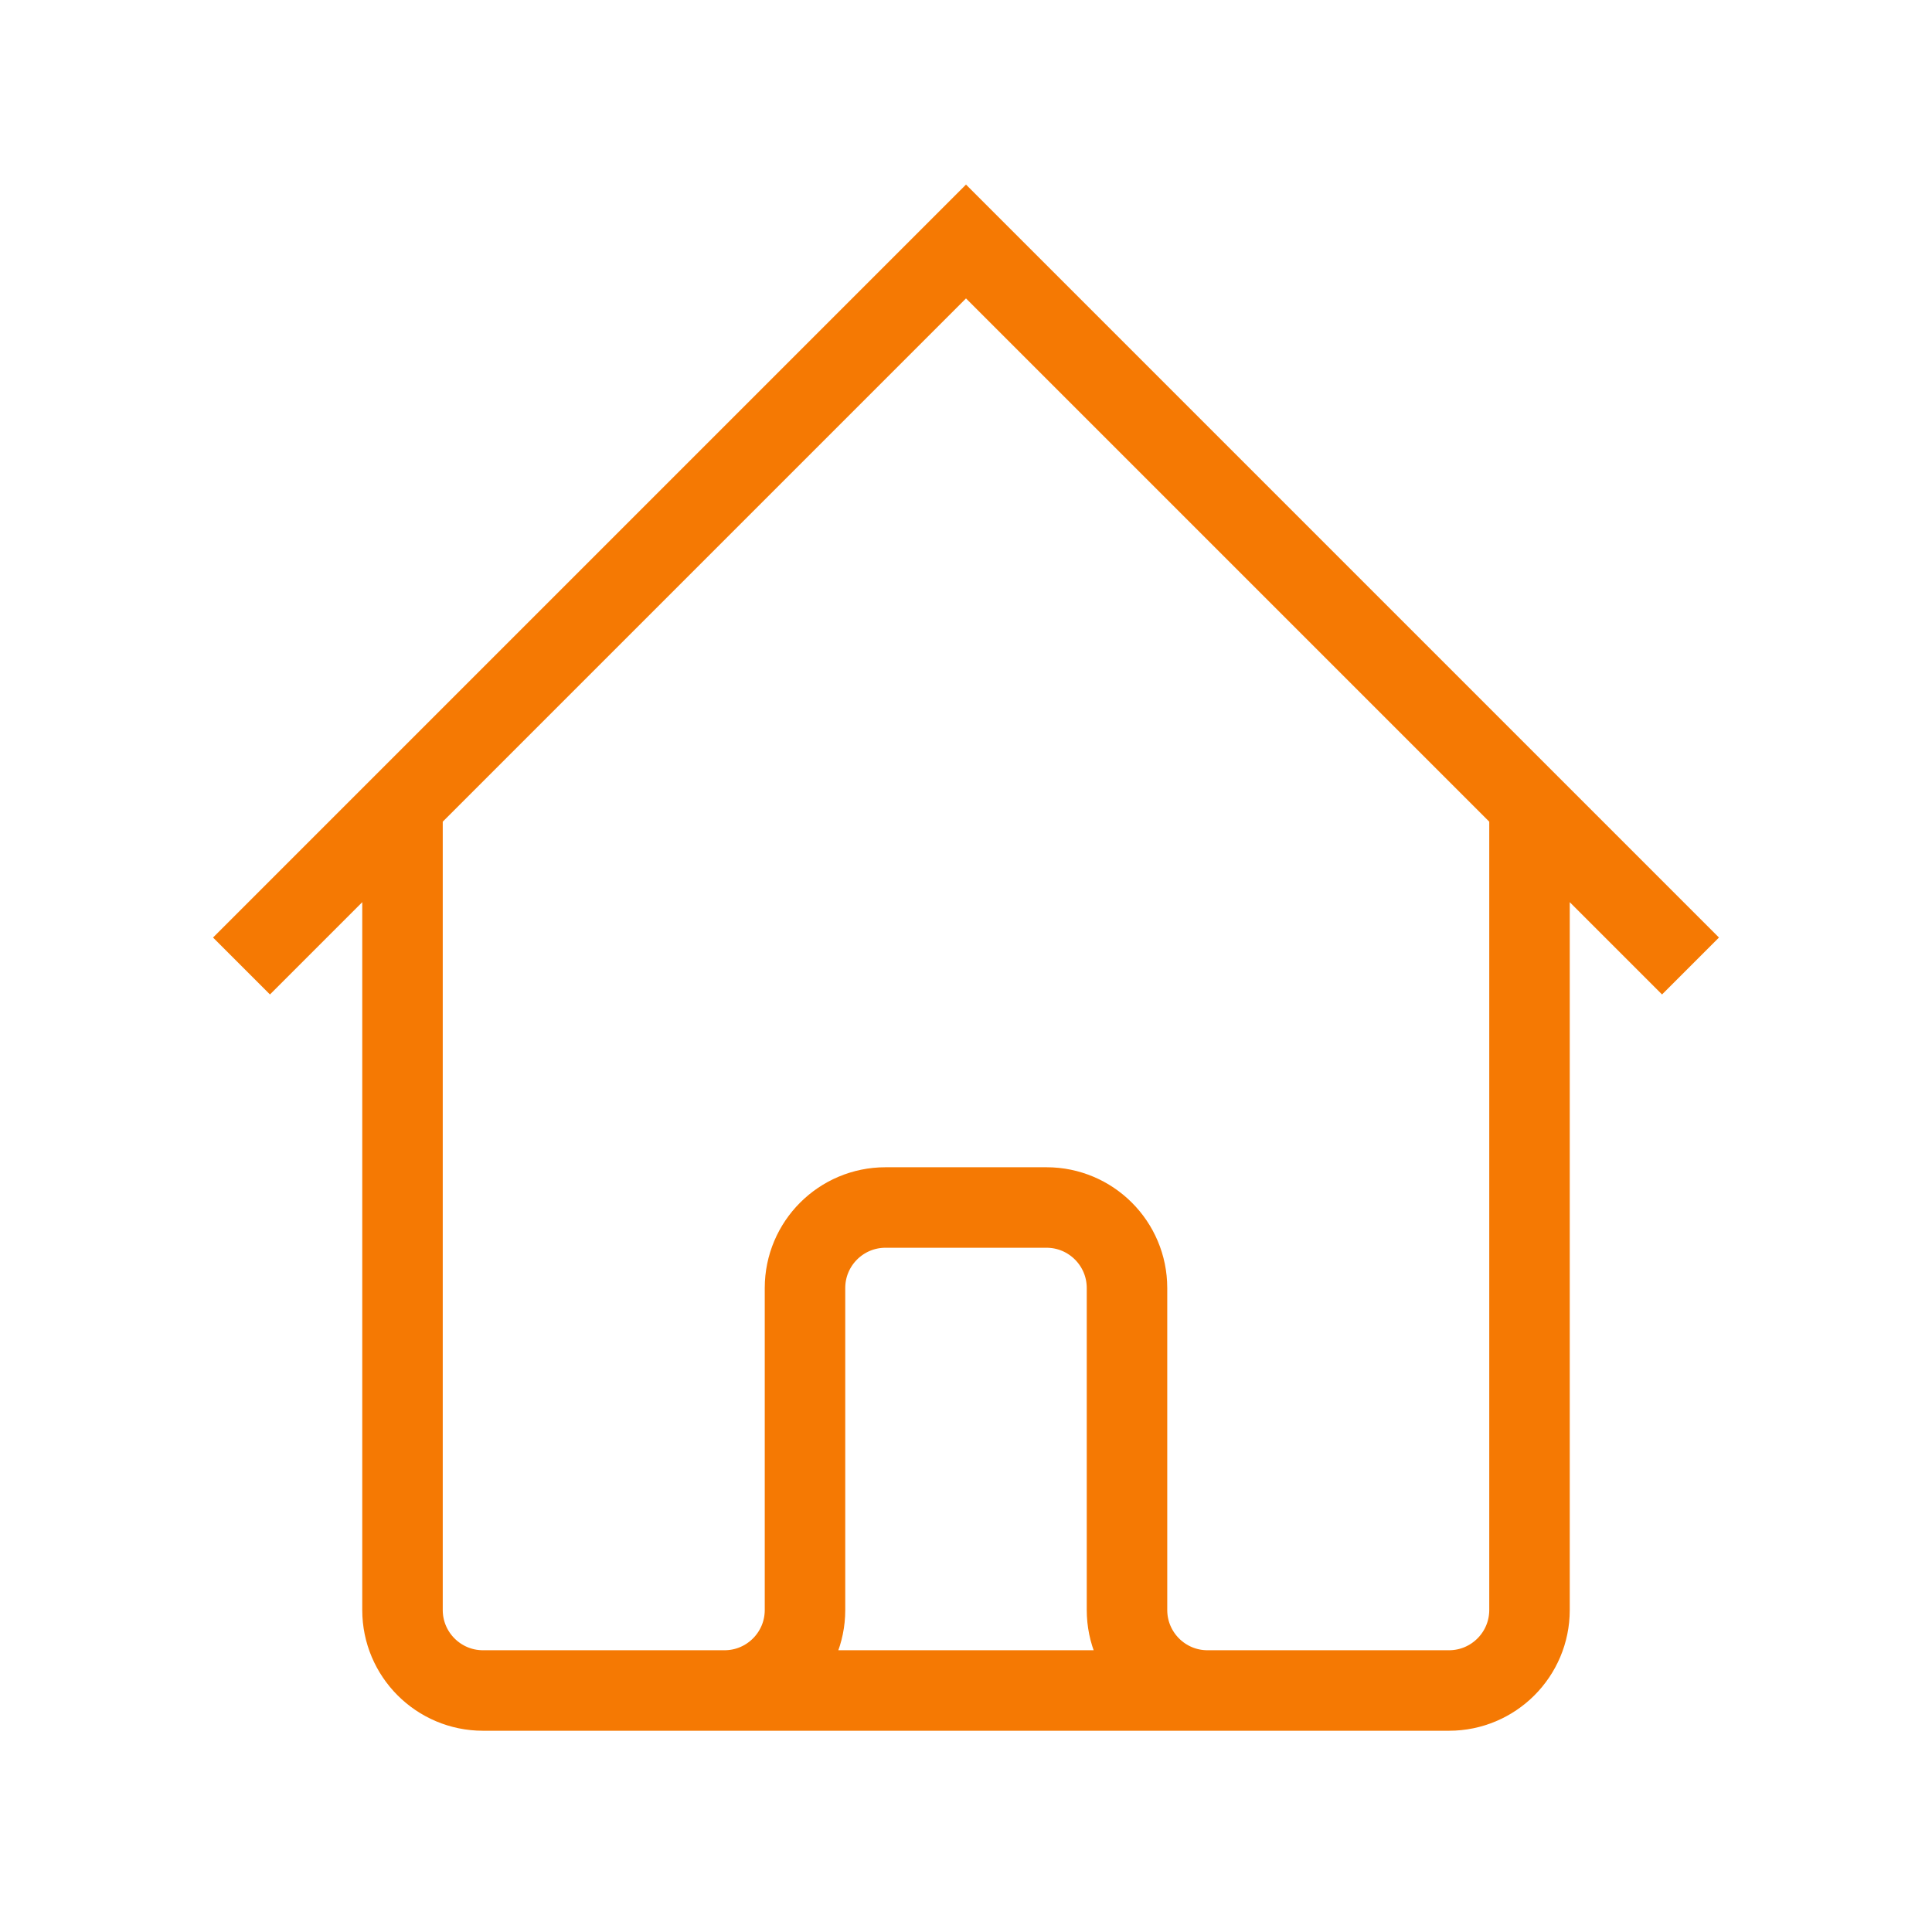
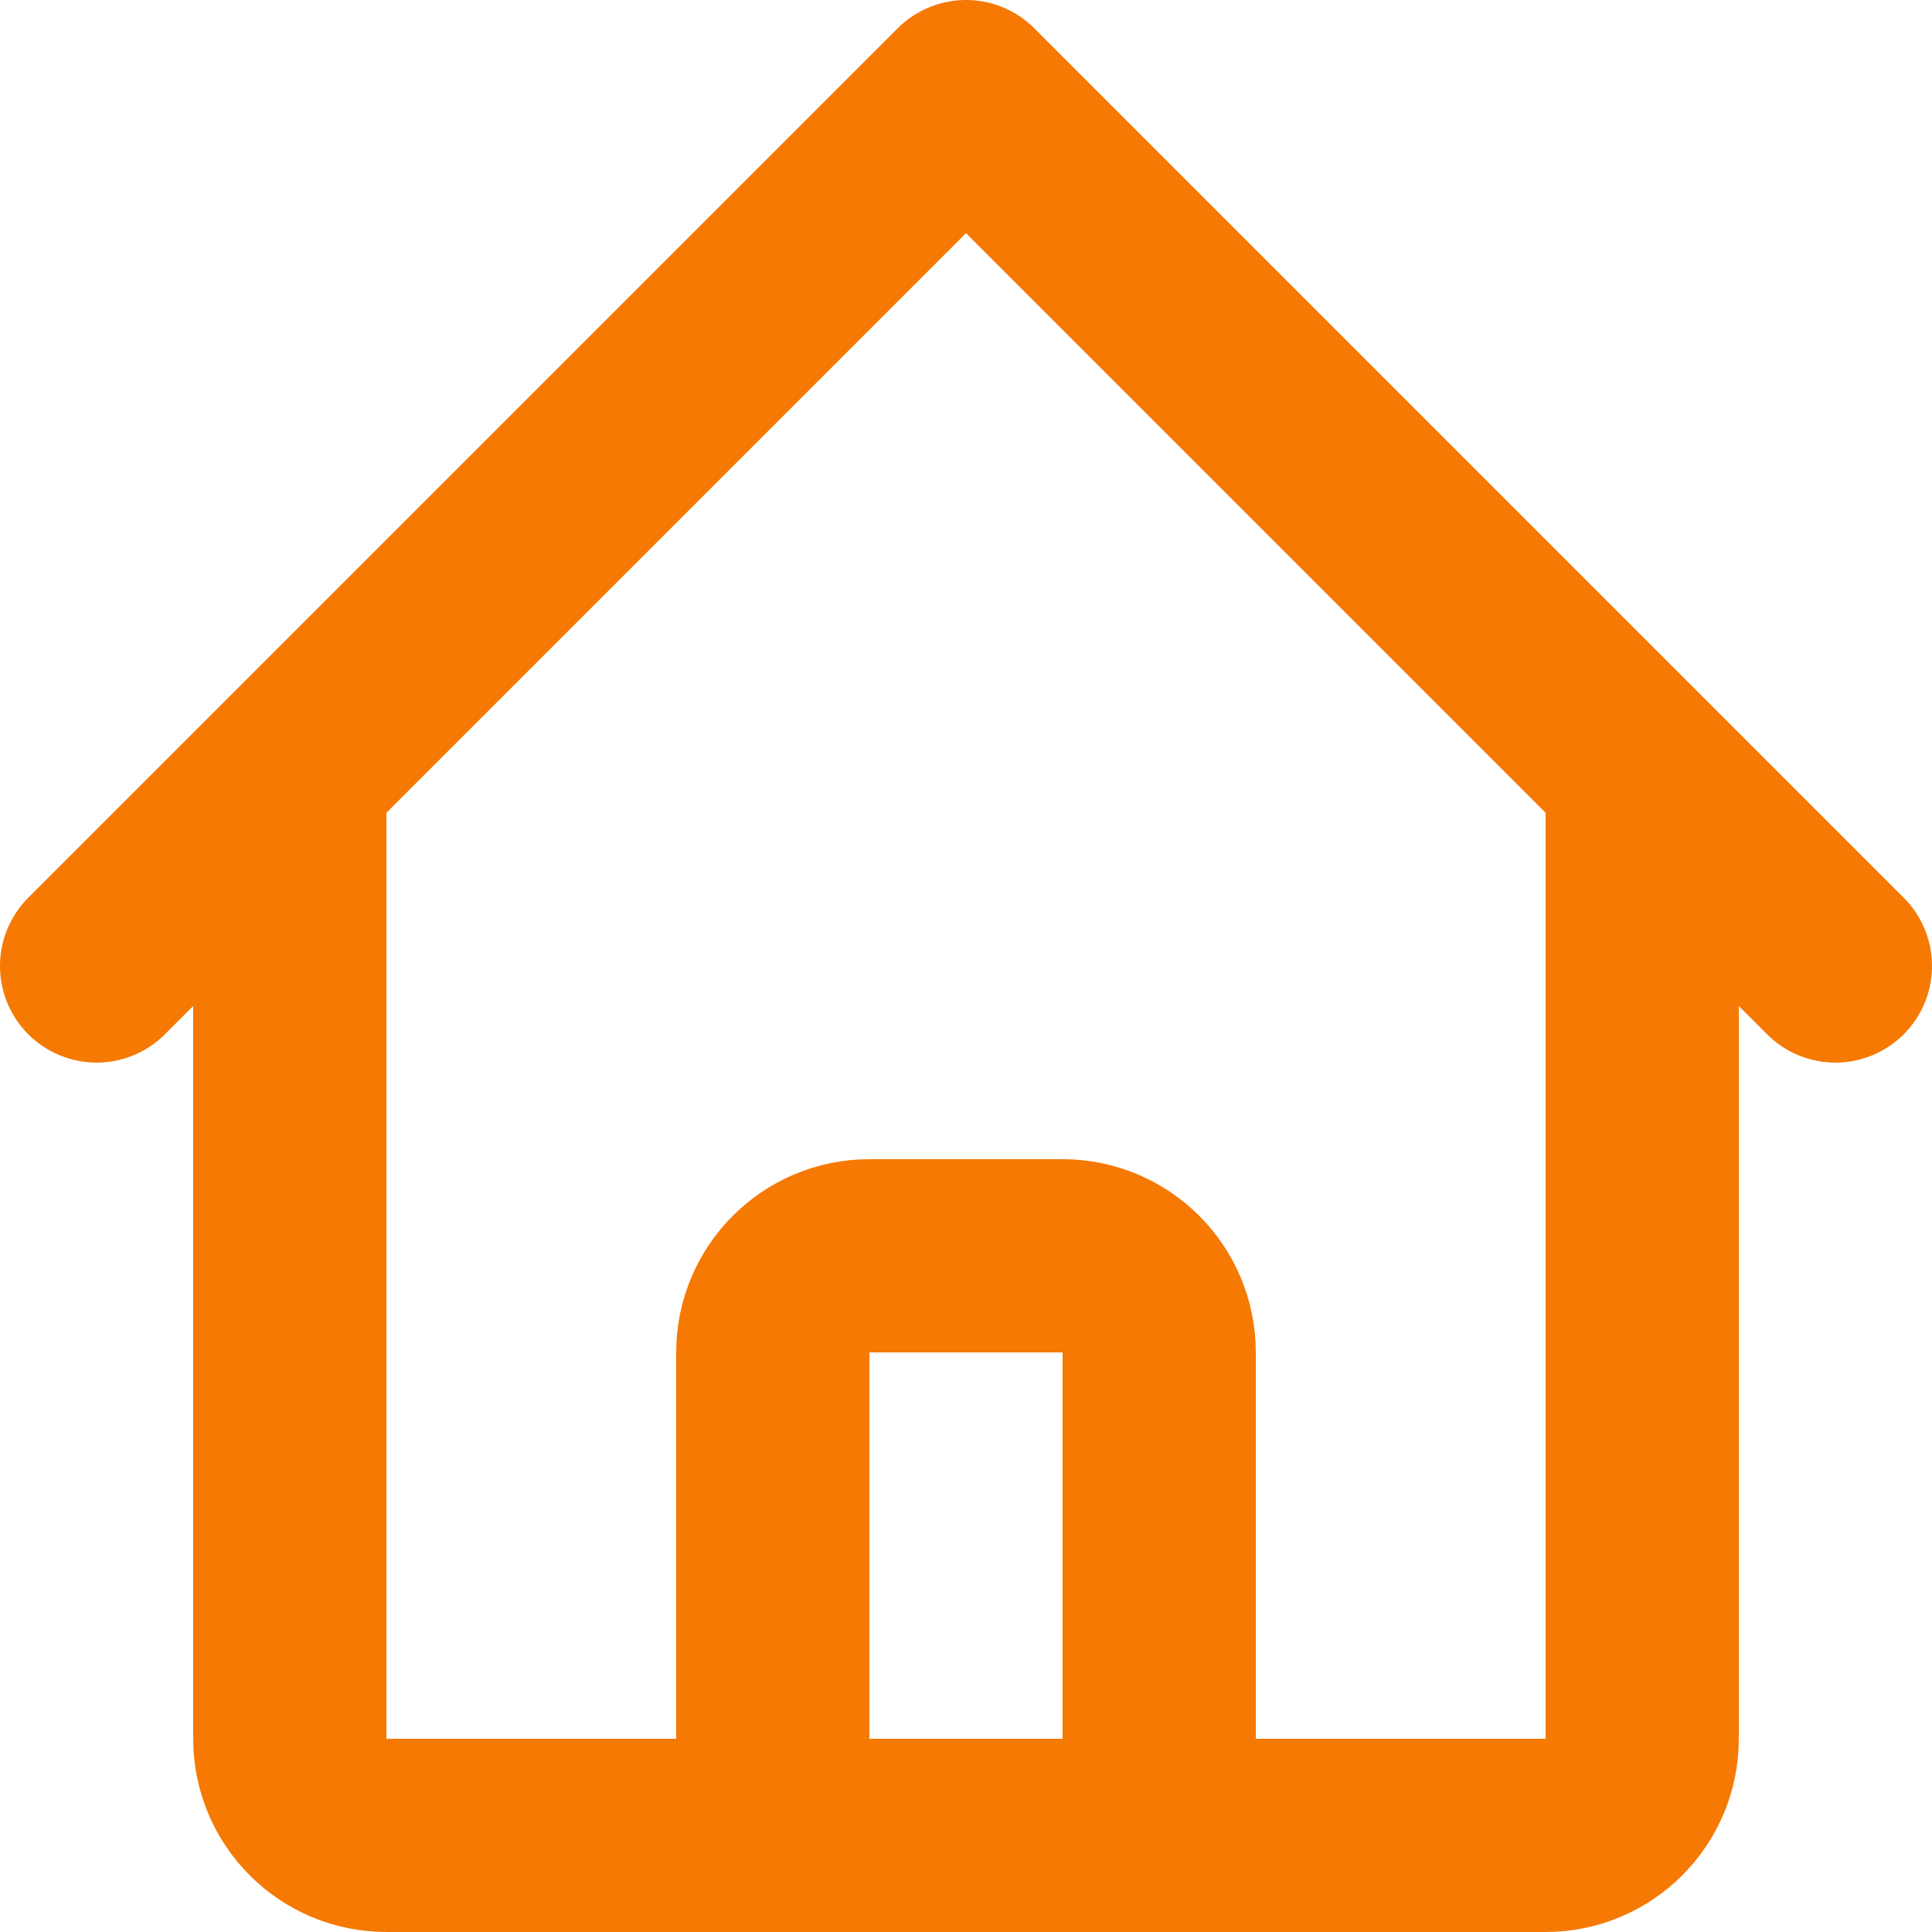
- <svg xmlns="http://www.w3.org/2000/svg" width="24" height="24" fill="none" viewBox="0 0 24 24">
-   <path stroke="#F57903" strokeLinecap="round" strokeLinejoin="round" strokeWidth="2" d="M3 12L5 10M5 10L12 3L19 10M5 10V20C5 20.552 5.448 21 6 21H9M19 10L21 12M19 10V20C19 20.552 18.552 21 18 21H15M9 21C9.552 21 10 20.552 10 20V16C10 15.448 10.448 15 11 15H13C13.552 15 14 15.448 14 16V20C14 20.552 14.448 21 15 21M9 21H15" />
+ <svg xmlns="http://www.w3.org/2000/svg" width="20" height="20" viewBox="0 0 20 20" fill="none">
+   <path d="M1 10L3 8M3 8L10 1L17 8M3 8V18C3 18.552 3.448 19 4 19H7M17 8L19 10M17 8V18C17 18.552 16.552 19 16 19H13M7 19C7.552 19 8 18.552 8 18V14C8 13.448 8.448 13 9 13H11C11.552 13 12 13.448 12 14V18C12 18.552 12.448 19 13 19M7 19H13" stroke="#F57903" stroke-width="2" stroke-linecap="round" stroke-linejoin="round" />
</svg>
